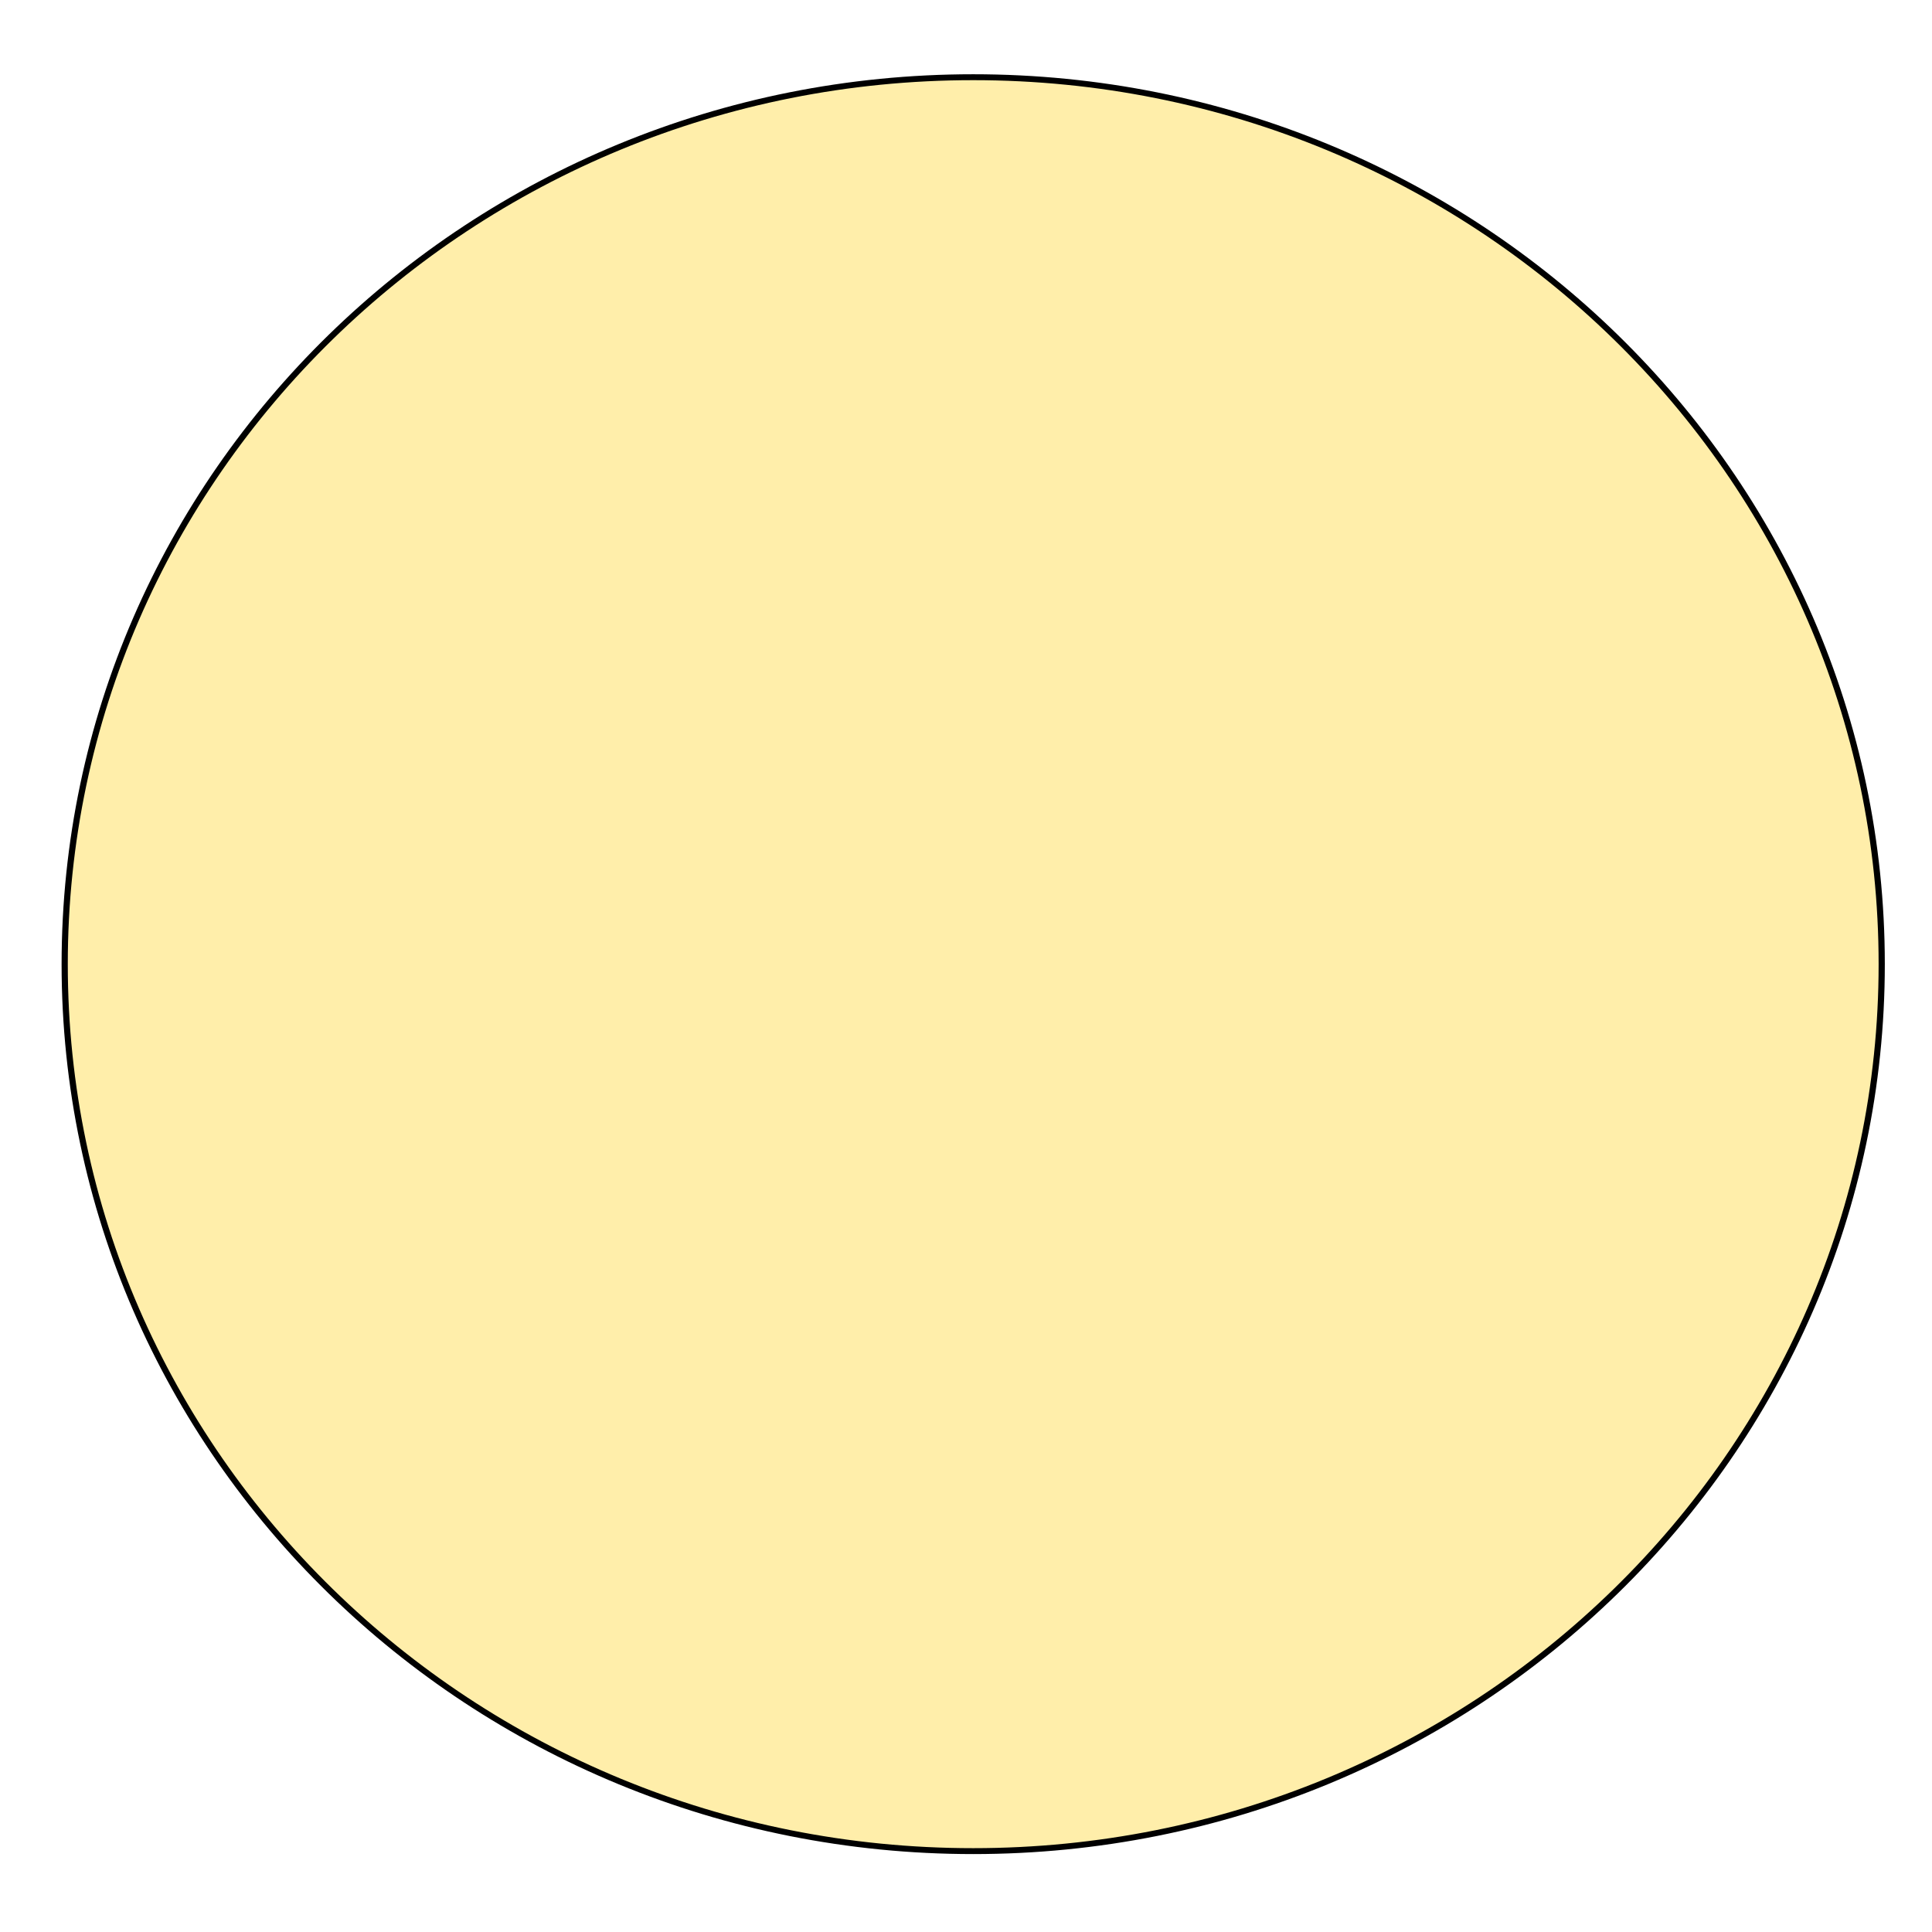
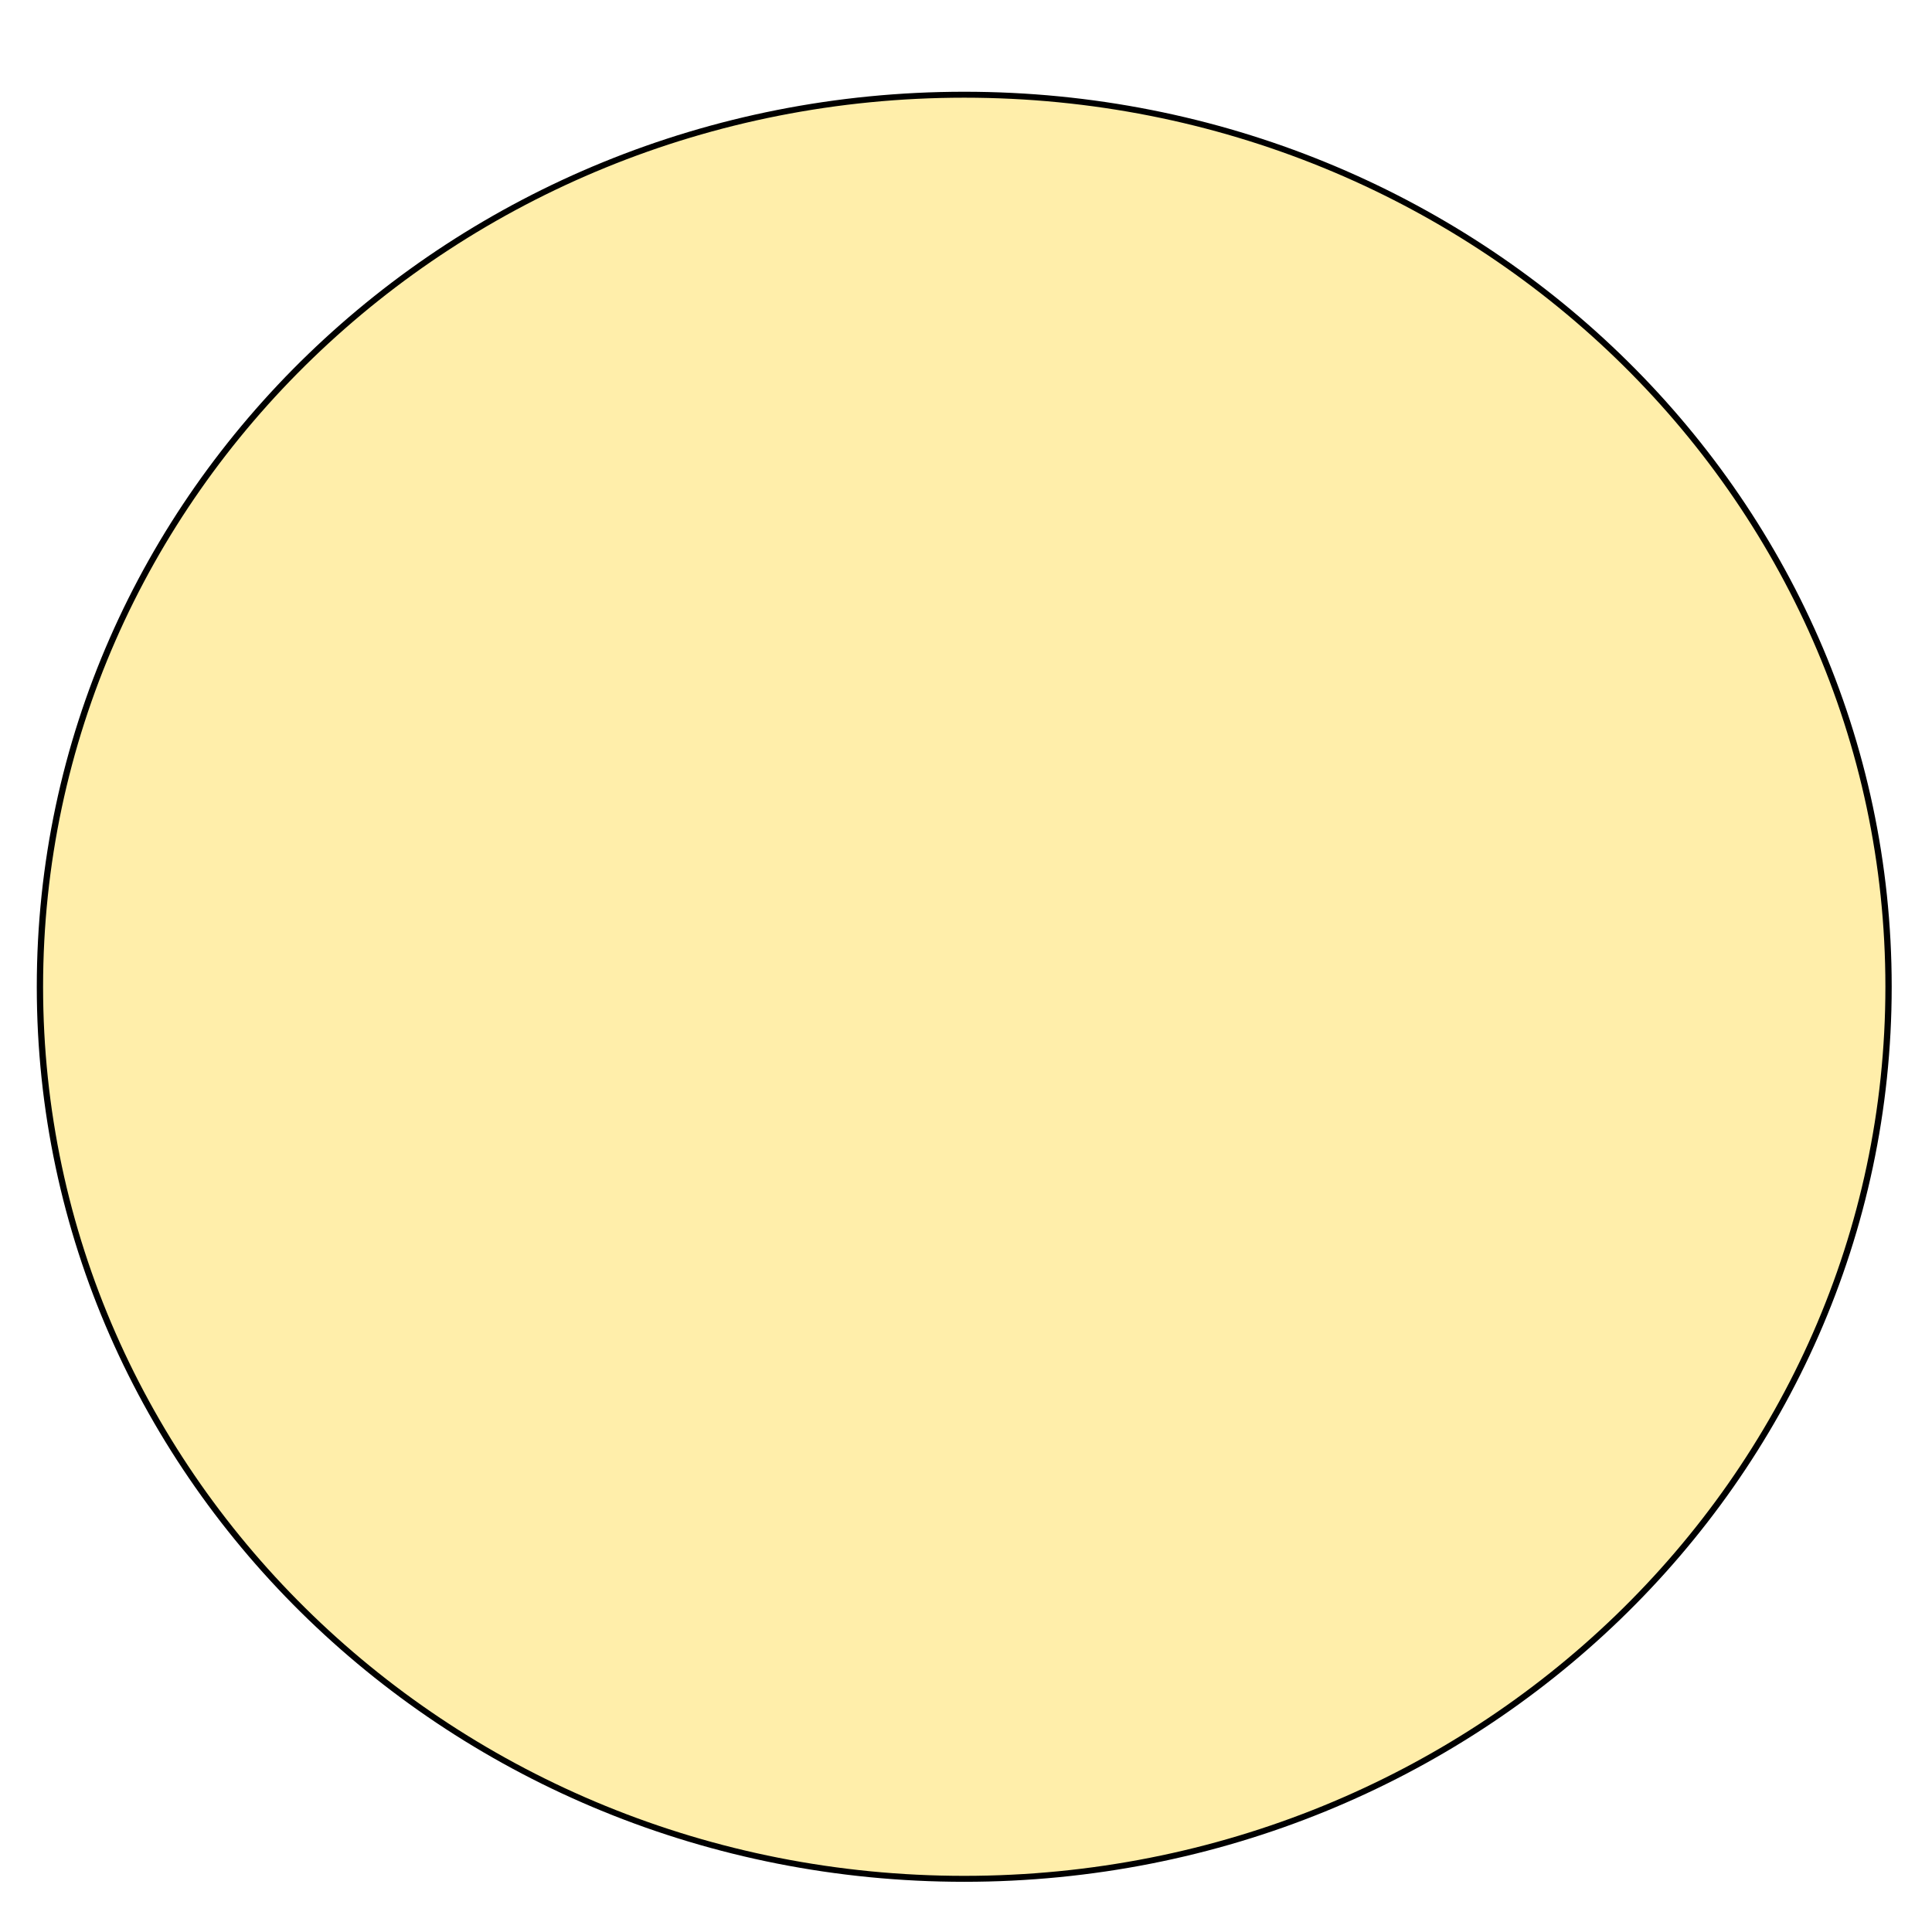
- <svg xmlns="http://www.w3.org/2000/svg" width="32px" height="32px" id="svg2997" version="1.1">
-   <defs id="defs2999" />
+ <svg xmlns="http://www.w3.org/2000/svg" width="16px" height="16px" id="svg2988" version="1.1">
+   <defs id="defs2990" />
  <g id="layer1">
-     <path style="fill:#ffeeaa;stroke-width:0.081;stroke-miterlimit:4;stroke-dasharray:none;stroke:#000000;stroke-opacity:1" id="path3005" d="m 28.488,17.086 a 11.877,12.145 0 1 1 -23.755,0 11.877,12.145 0 1 1 23.755,0 z" transform="matrix(1.266917,0,0,1.209559,-4.924772,-4.696888)" />
+     <path style="fill:#ffeeaa;stroke:#000000;stroke-width:0.081;stroke-miterlimit:4;stroke-opacity:1;stroke-dasharray:none" id="path3005" d="m 28.488,17.086 a 11.877,12.145 0 1 1 -23.755,0 11.877,12.145 0 1 1 23.755,0 z" transform="matrix(0.6444707,0,0,0.6082579,-2.719551,-2.220665)" />
  </g>
</svg>
